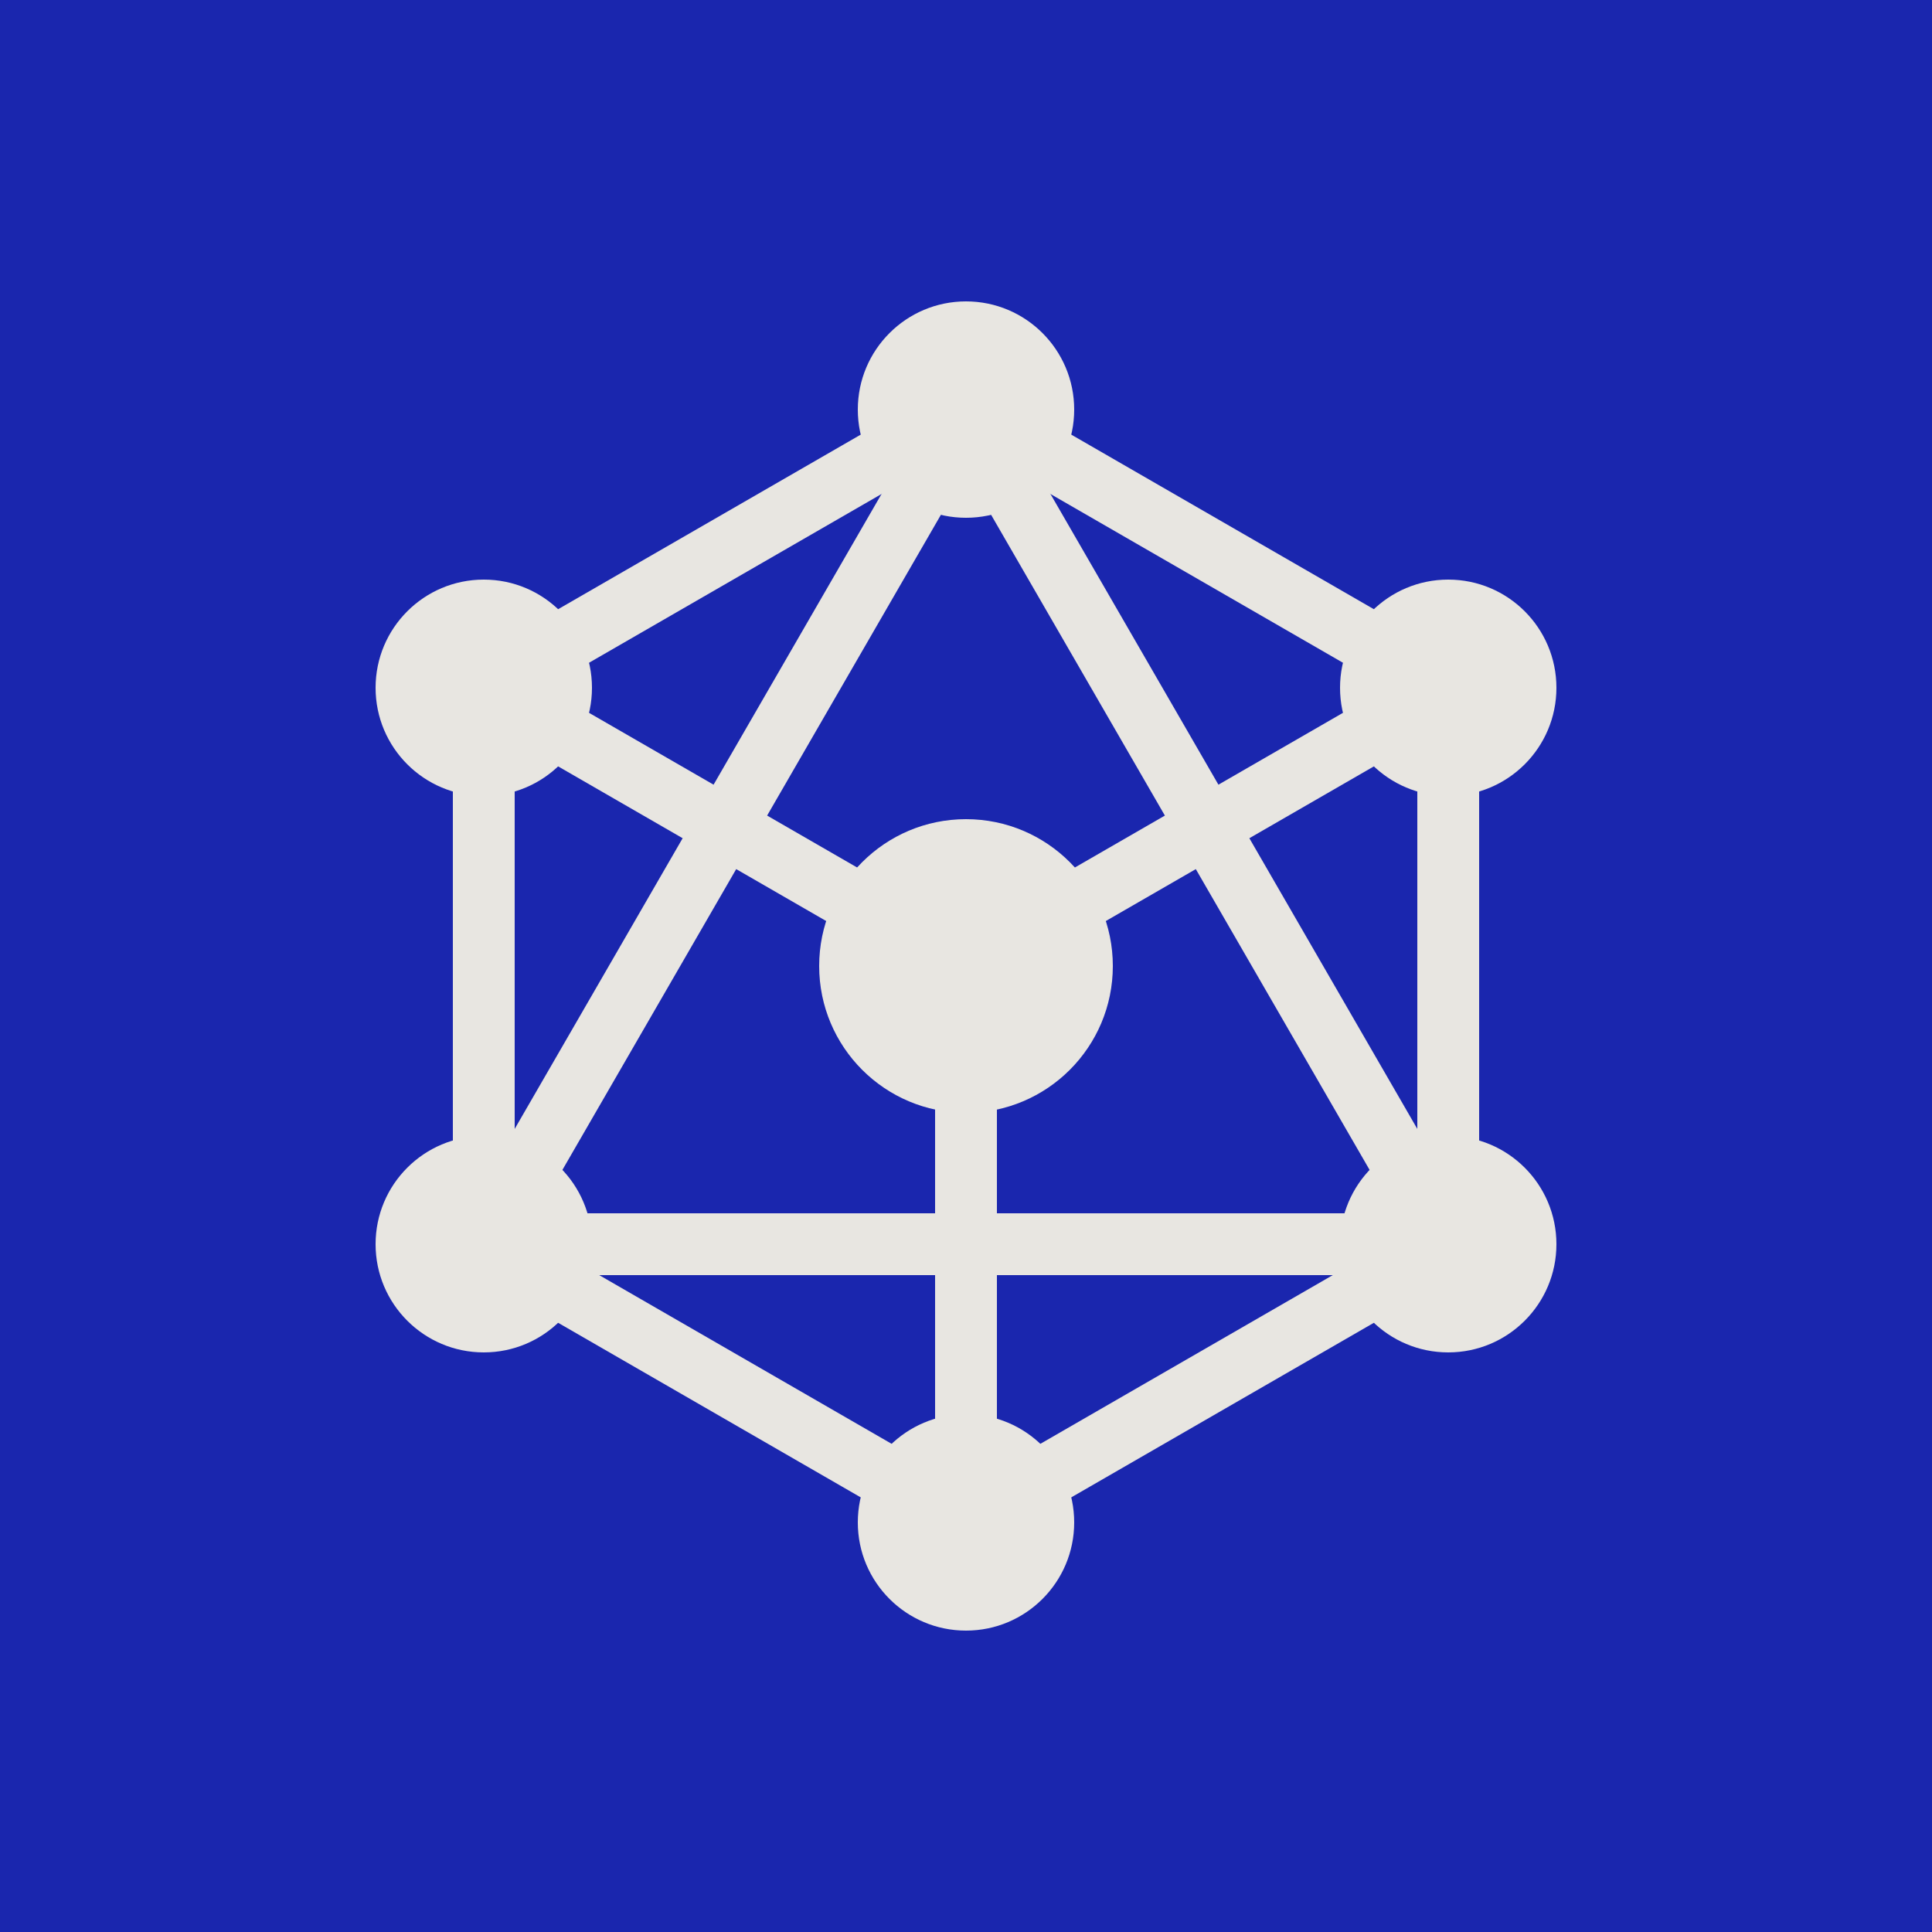
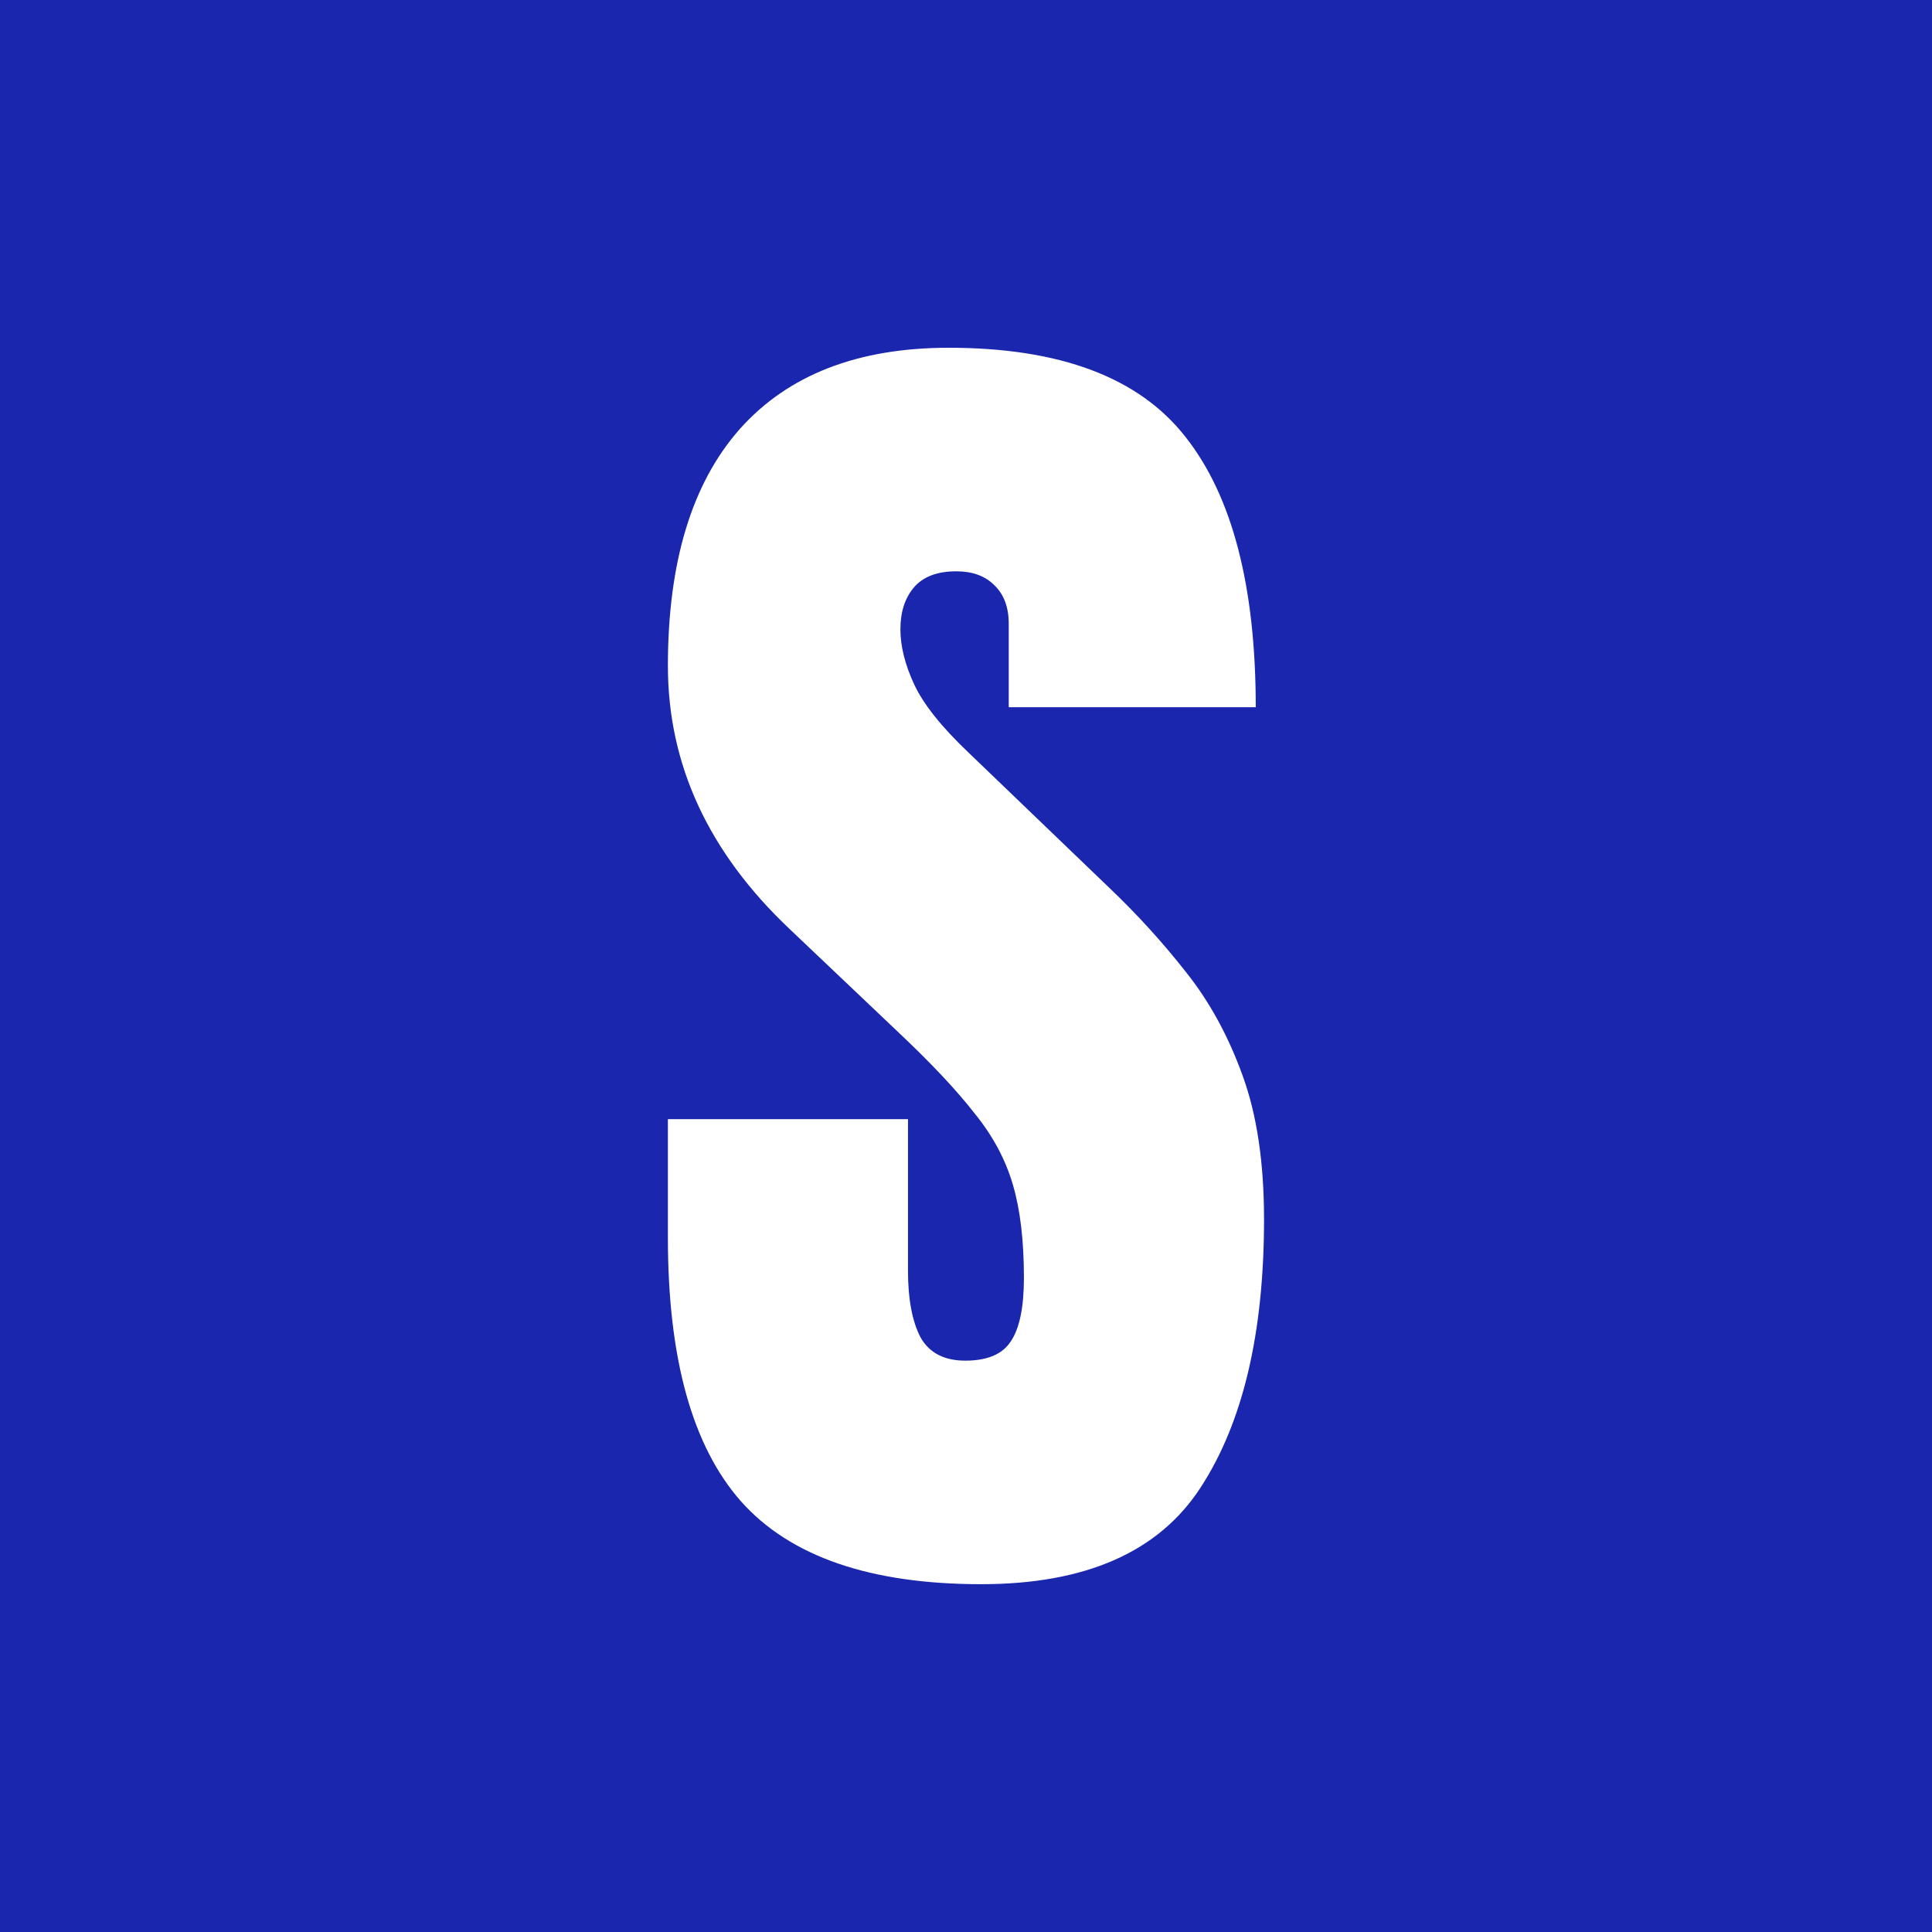
<svg xmlns="http://www.w3.org/2000/svg" viewBox="0 0 100 100">
  <rect width="100" height="100" fill="#1A26AE" />
-   <g transform="translate(10 10) scale(.8)">
-     <g stroke="#E8E6E1" stroke-width="4" stroke-linecap="round">
-       <path d="M50 14 81.2 32 81.2 68 50 86 18.8 68 18.8 32Z" fill="none" />
-       <path d="M50 14 81.2 68 18.8 68Z" fill="none" />
-       <path d="M50 50 81.2 32M50 50 50 86M50 50 18.8 32" />
-     </g>
-     <g fill="#E8E6E1">
-       <circle cx="50" cy="14" r="7" />
-       <circle cx="81.2" cy="32" r="7" />
-       <circle cx="81.2" cy="68" r="7" />
-       <circle cx="50" cy="86" r="7" />
-       <circle cx="18.8" cy="68" r="7" />
-       <circle cx="18.8" cy="32" r="7" />
-       <circle cx="50" cy="50" r="9.5" />
-     </g>
-   </g>
+   <path transform="translate(34.57 18.00) scale(0.7314)" fill="#FFFFFF" d="M22.168 87.5C14.323 87.5 8.659 85.547 5.176 81.641C1.725 77.734 0 71.517 0 62.988V54.59H16.992V65.332C16.992 67.318 17.285 68.88 17.871 70.019C18.49 71.126 19.547 71.68 21.045 71.68C22.607 71.68 23.682 71.224 24.268 70.312C24.886 69.401 25.195 67.904 25.195 65.82C25.195 63.184 24.935 60.986 24.414 59.228C23.893 57.438 22.982 55.745 21.68 54.15C20.41 52.523 18.636 50.635 16.357 48.486L8.643 41.162C2.881 35.726 0 29.509 0 22.51C0 15.185 1.693 9.603 5.078 5.762C8.496 1.921 13.428 0 19.873 0C27.751 0 33.333 2.1 36.621 6.299C39.941 10.498 41.602 16.878 41.602 25.439H24.121V19.531C24.121 18.359 23.779 17.448 23.096 16.797C22.445 16.146 21.549 15.82 20.41 15.82C19.043 15.82 18.034 16.211 17.383 16.992C16.764 17.741 16.455 18.717 16.455 19.922C16.455 21.126 16.781 22.428 17.432 23.828C18.083 25.228 19.369 26.839 21.289 28.662L31.201 38.184C33.187 40.072 35.01 42.074 36.67 44.19C38.33 46.273 39.665 48.714 40.674 51.514C41.683 54.281 42.188 57.666 42.188 61.67C42.188 69.743 40.69 76.074 37.695 80.664C34.733 85.221 29.557 87.5 22.168 87.5Z" />
</svg>
